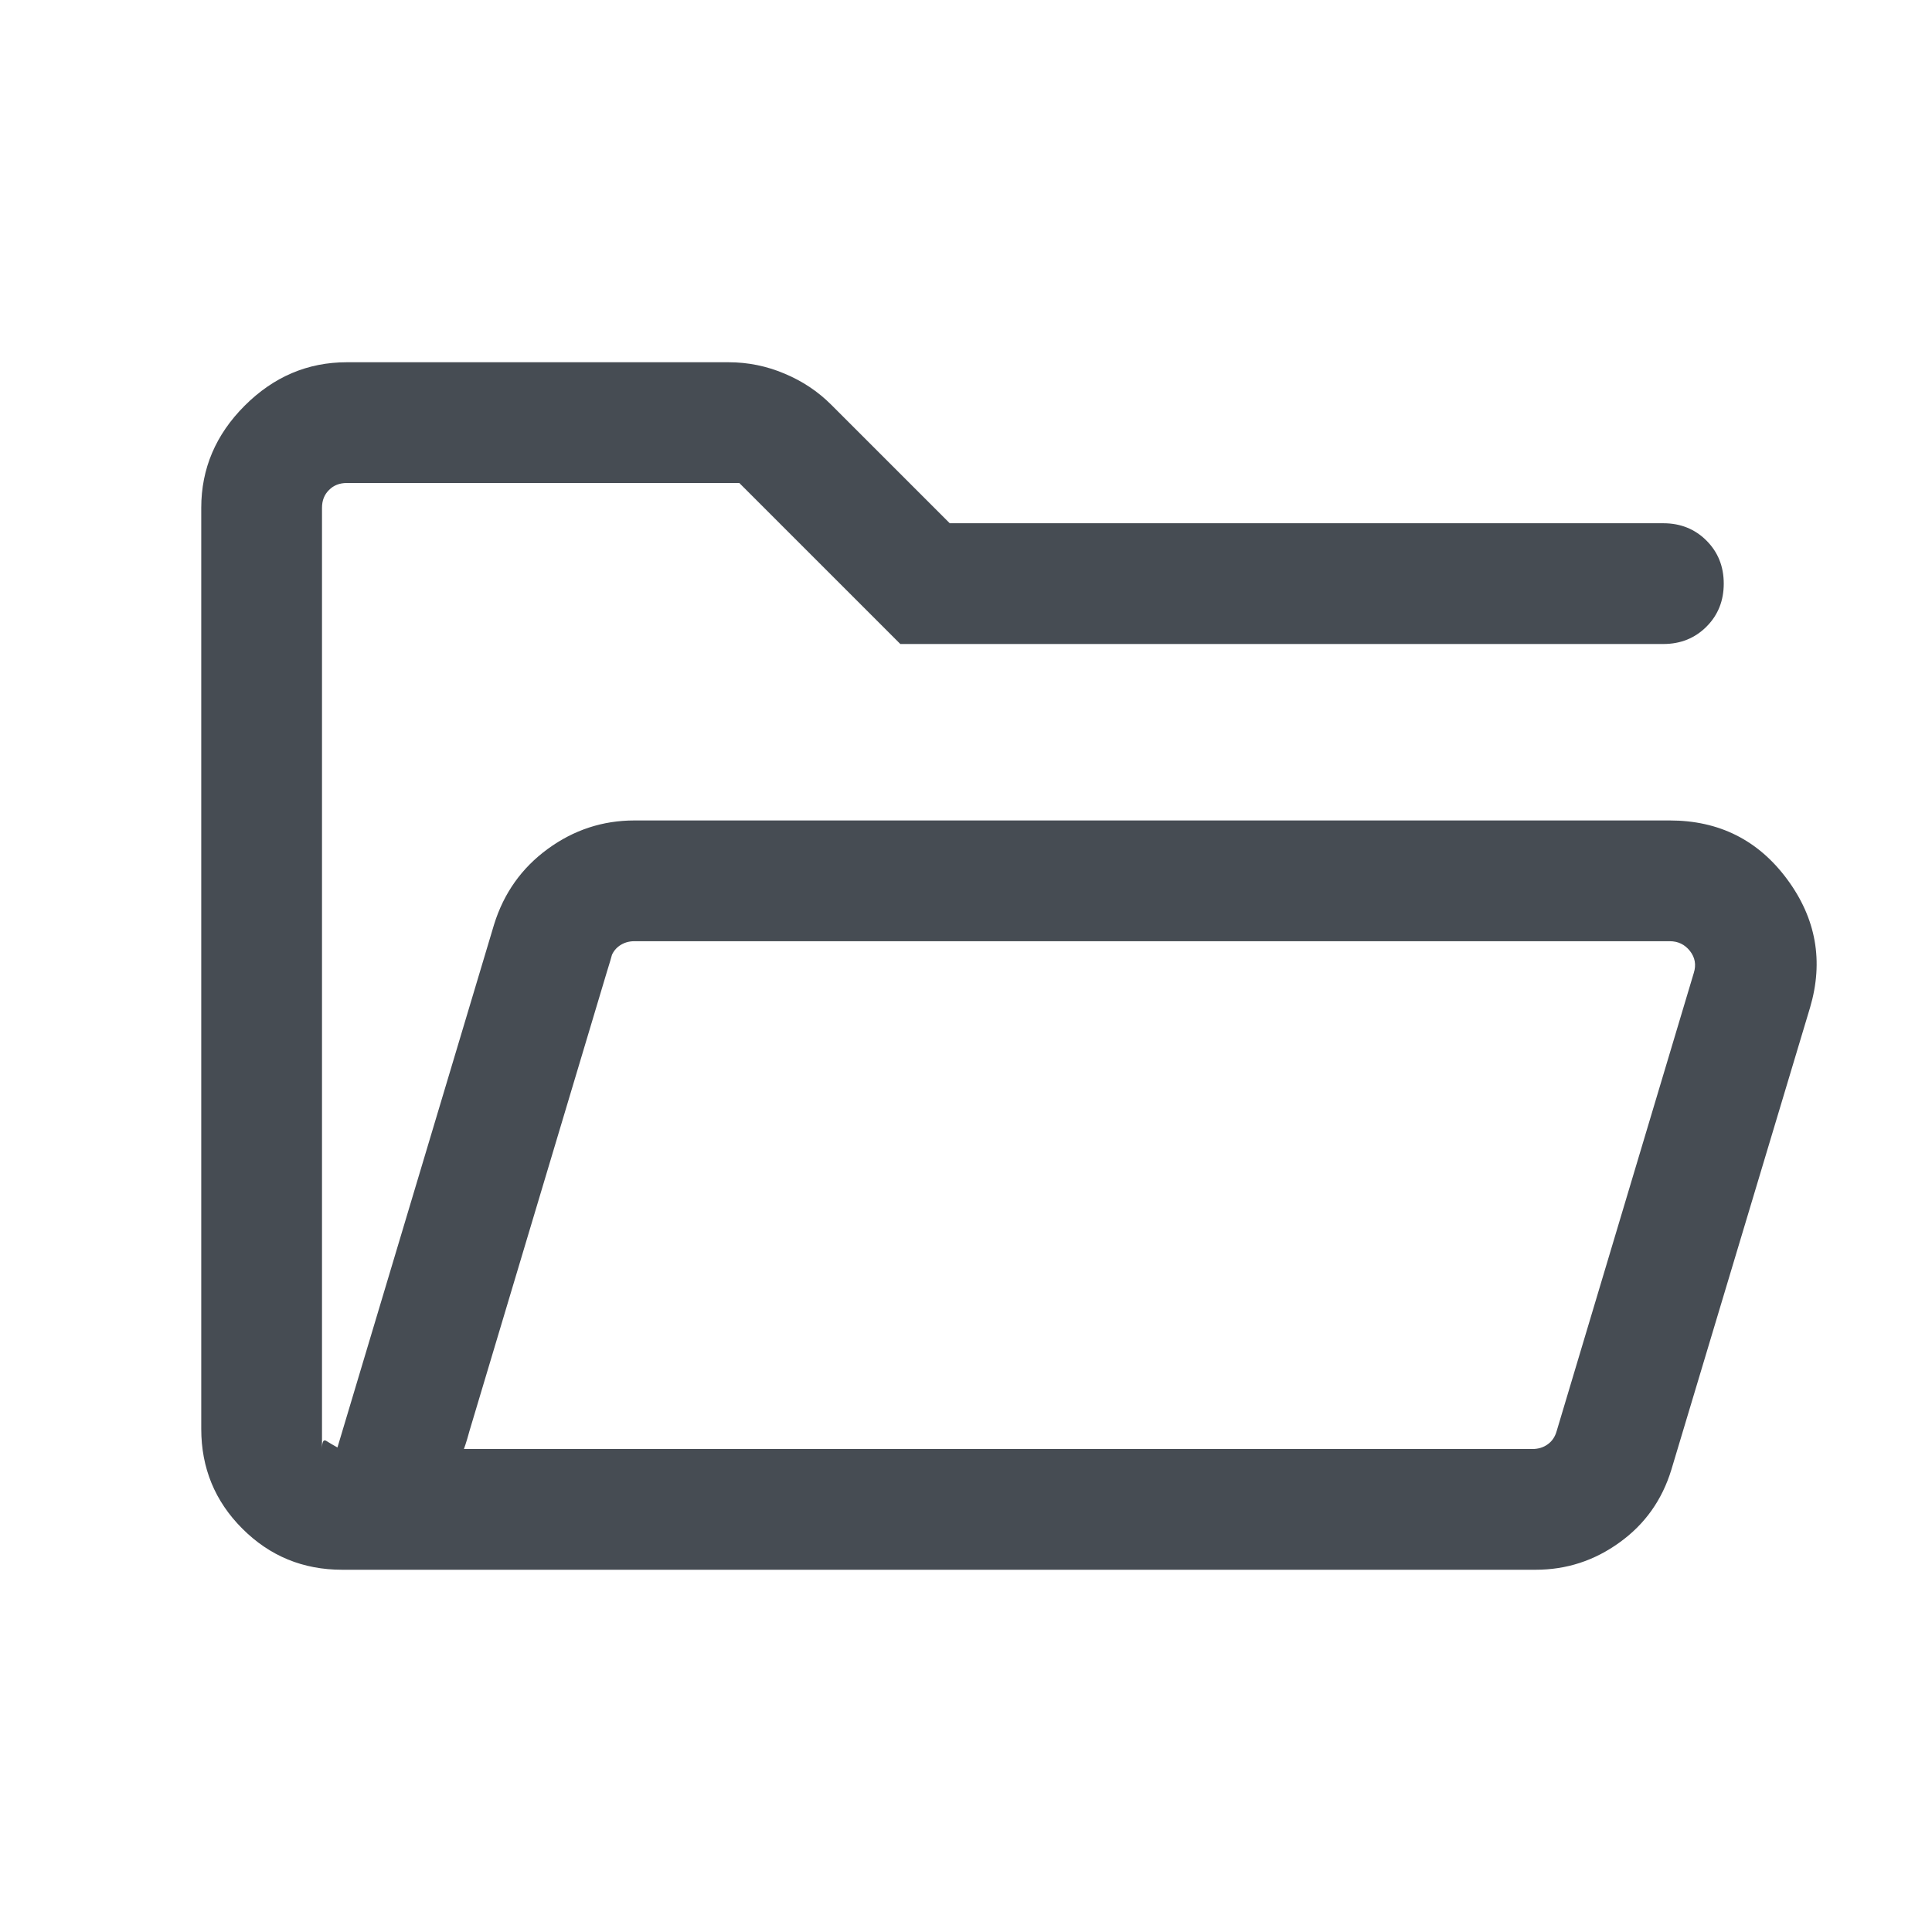
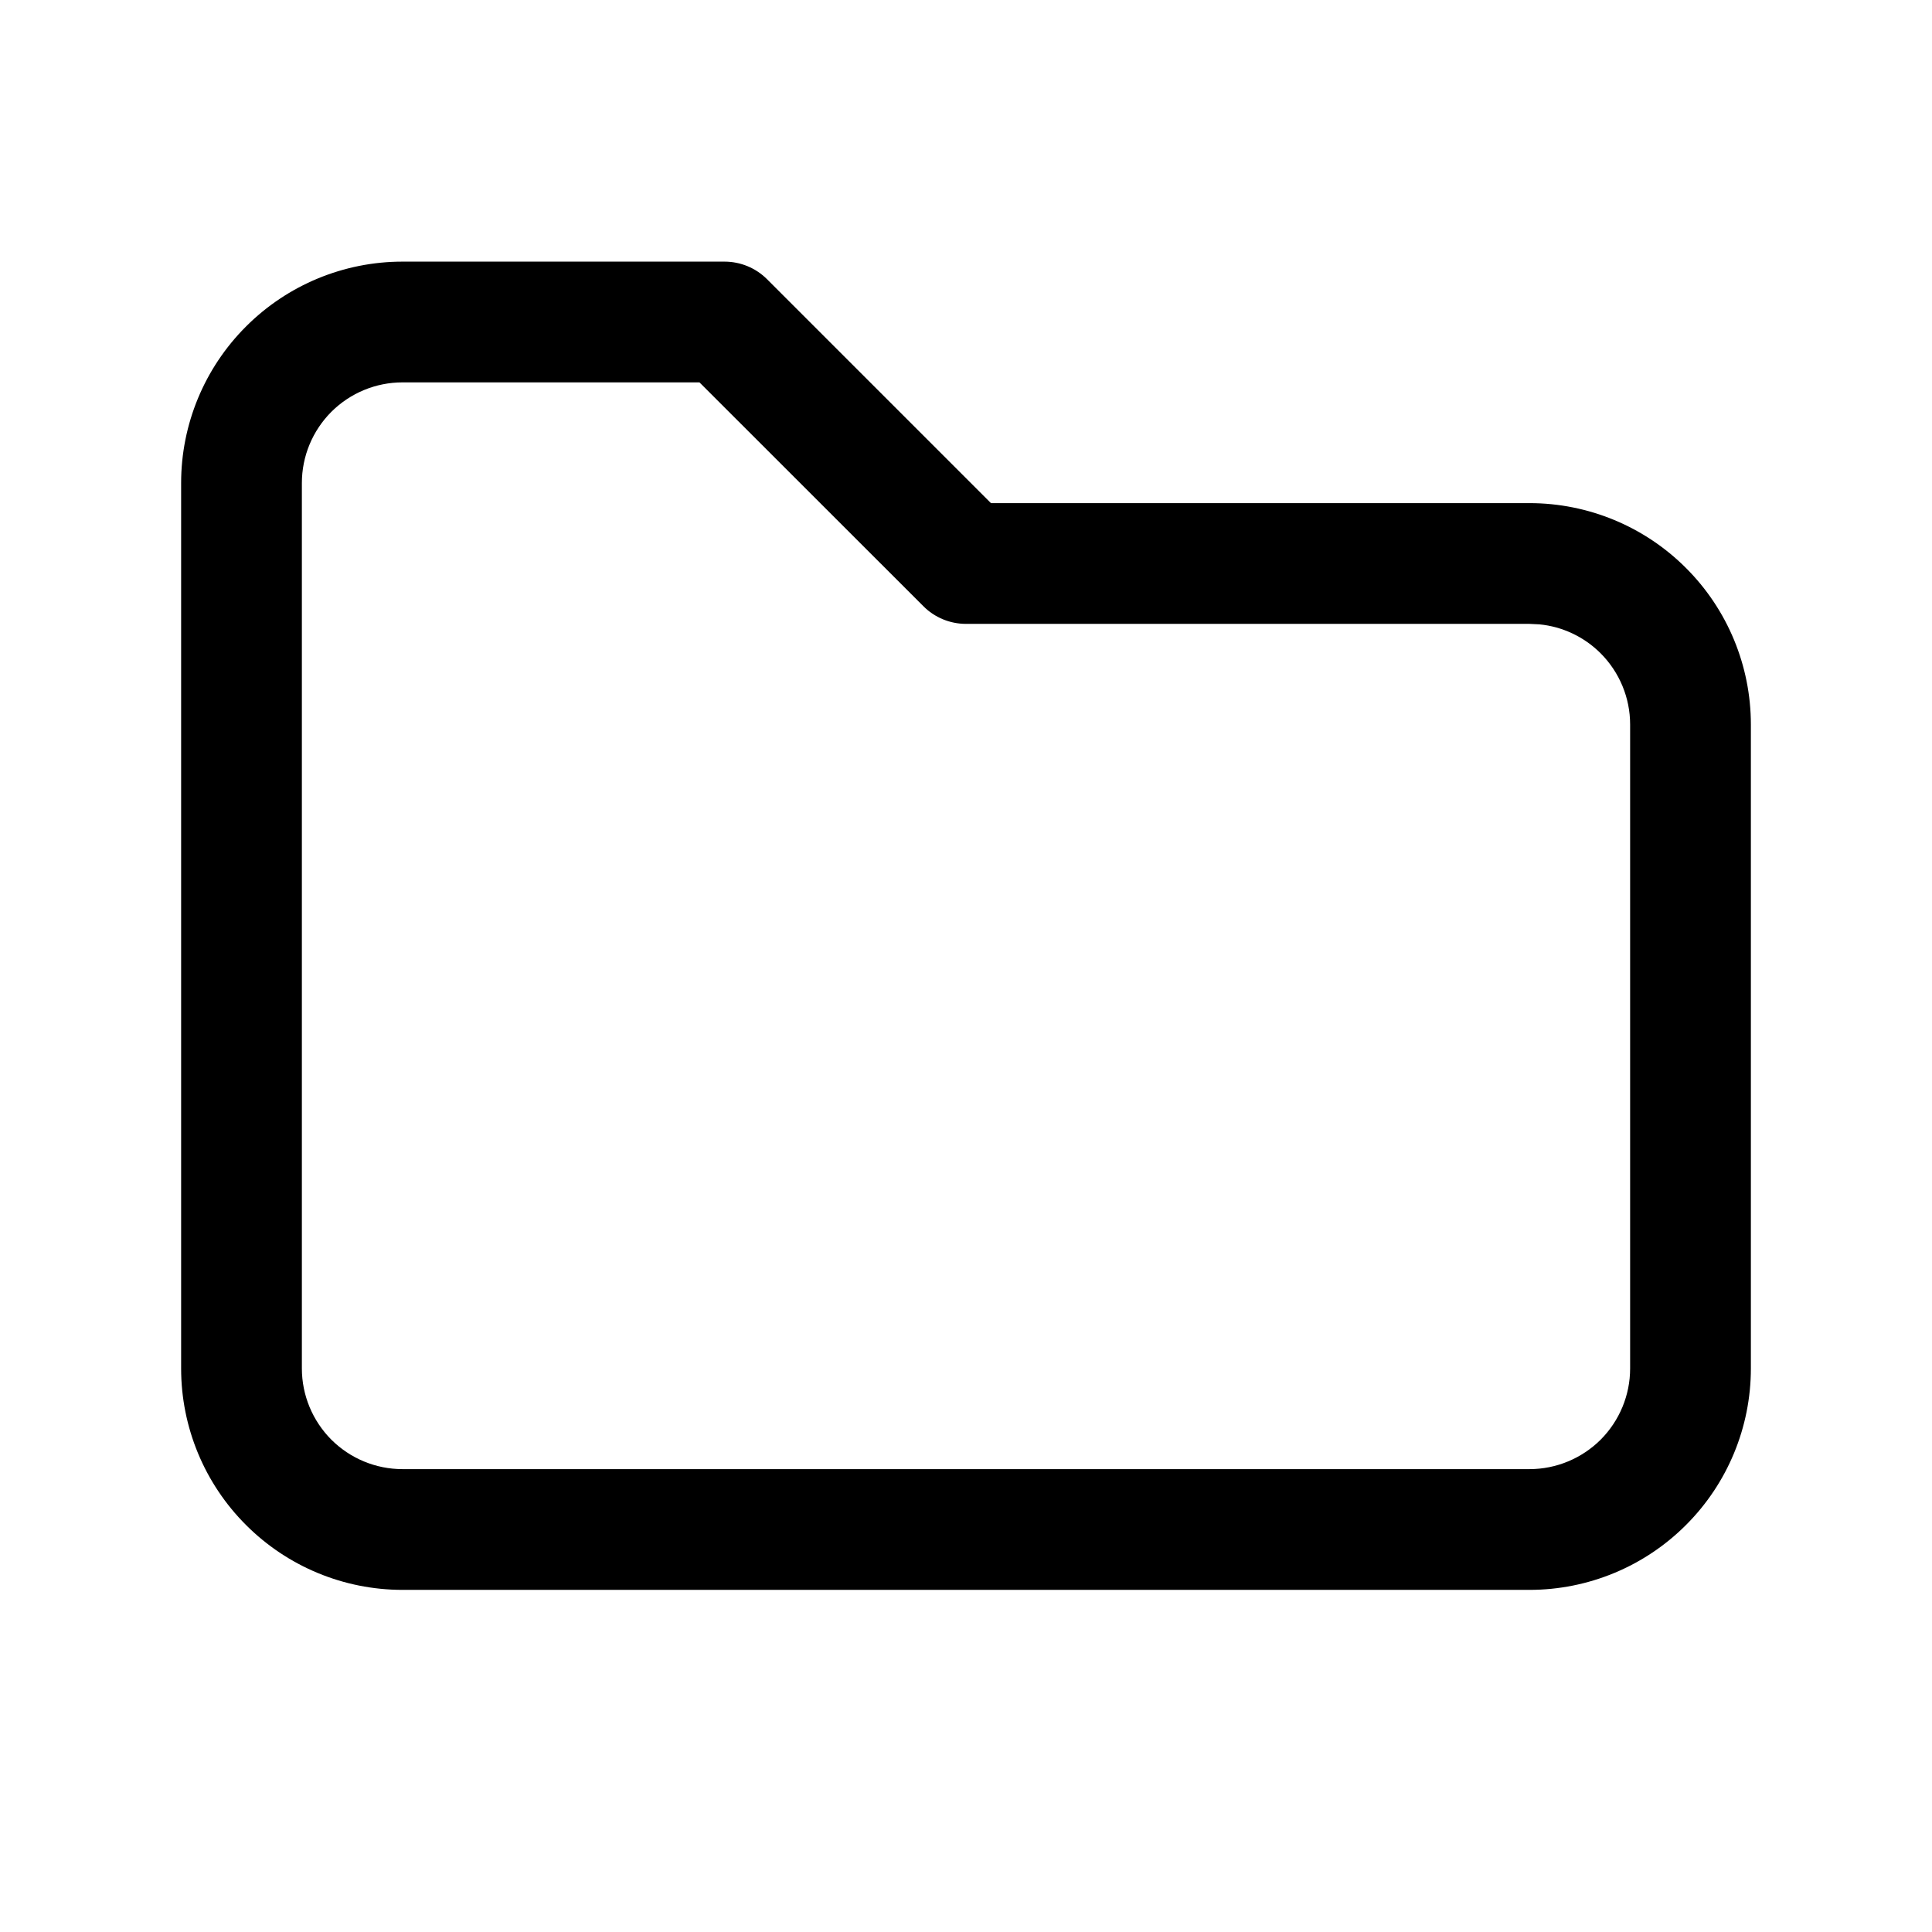
- <svg xmlns="http://www.w3.org/2000/svg" width="24" height="24" viewBox="0 0 24 24" fill="none">
-   <mask id="mask0_627_5707" style="mask-type:alpha" maskUnits="userSpaceOnUse" x="0" y="0" width="24" height="24">
-     <rect width="24" height="24" fill="#D9D9D9" />
-   </mask>
-   <g mask="url(#mask0_627_5707)">
-     <path d="M4.25 19.5C3.764 19.5 3.351 19.33 3.01 18.989C2.67 18.649 2.5 18.236 2.5 17.75V6.308C2.5 5.822 2.68 5.399 3.039 5.04C3.399 4.68 3.822 4.5 4.308 4.5H9.05C9.291 4.5 9.523 4.547 9.745 4.641C9.968 4.734 10.161 4.863 10.325 5.027L11.798 6.5H20.663C20.876 6.5 21.055 6.572 21.198 6.715C21.342 6.859 21.413 7.037 21.413 7.25C21.413 7.463 21.342 7.641 21.198 7.785C21.055 7.928 20.876 8 20.663 8H11.184L9.184 6H4.308C4.218 6 4.144 6.029 4.087 6.087C4.029 6.144 4 6.218 4 6.308V18C4 17.91 4.018 17.877 4.053 17.899C4.088 17.922 4.135 17.949 4.192 17.981L6.138 11.483C6.259 11.094 6.481 10.782 6.804 10.546C7.127 10.31 7.486 10.192 7.881 10.192H20.742C21.355 10.192 21.841 10.436 22.201 10.923C22.561 11.41 22.655 11.942 22.485 12.517L20.762 18.258C20.647 18.633 20.434 18.934 20.12 19.16C19.807 19.387 19.459 19.5 19.077 19.5H4.25ZM5.763 18H19.038C19.109 18 19.172 17.981 19.226 17.942C19.28 17.904 19.317 17.849 19.337 17.779L21.041 12.086C21.073 11.984 21.056 11.893 20.992 11.812C20.928 11.732 20.845 11.692 20.742 11.692H7.881C7.81 11.692 7.748 11.711 7.693 11.75C7.639 11.789 7.602 11.843 7.583 11.914L5.763 18ZM5.763 18L7.583 11.914C7.602 11.843 7.618 11.789 7.631 11.75L7.65 11.692L7.616 11.812C7.594 11.893 7.567 11.984 7.535 12.086L5.831 17.779C5.812 17.849 5.796 17.904 5.783 17.942L5.763 18Z" fill="#464C53" />
-   </g>
+ <svg xmlns="http://www.w3.org/2000/svg" viewBox="0 0 24 24" fill="none">
+   <path d="M2.25 17V6C2.25 5.271 2.54 4.571 3.056 4.056C3.571 3.54 4.271 3.25 5 3.25H9C9.199 3.25 9.39 3.329 9.53 3.47L12.31 6.25H19C19.729 6.25 20.429 6.54 20.944 7.056C21.46 7.571 21.75 8.271 21.75 9V17C21.75 17.729 21.46 18.429 20.944 18.944C20.429 19.46 19.729 19.75 19 19.75H5C4.271 19.75 3.571 19.46 3.056 18.944C2.54 18.429 2.25 17.729 2.25 17ZM3.75 17C3.75 17.331 3.882 17.649 4.116 17.884C4.351 18.118 4.668 18.25 5 18.25H19C19.331 18.25 19.649 18.118 19.884 17.884C20.118 17.649 20.25 17.331 20.25 17V9C20.25 8.668 20.118 8.351 19.884 8.116C19.679 7.911 19.41 7.784 19.124 7.756L19 7.75H12C11.801 7.75 11.61 7.671 11.47 7.53L8.689 4.75H5C4.668 4.75 4.351 4.882 4.116 5.116C3.882 5.351 3.75 5.668 3.75 6V17Z" fill="currentColor" />
</svg>
